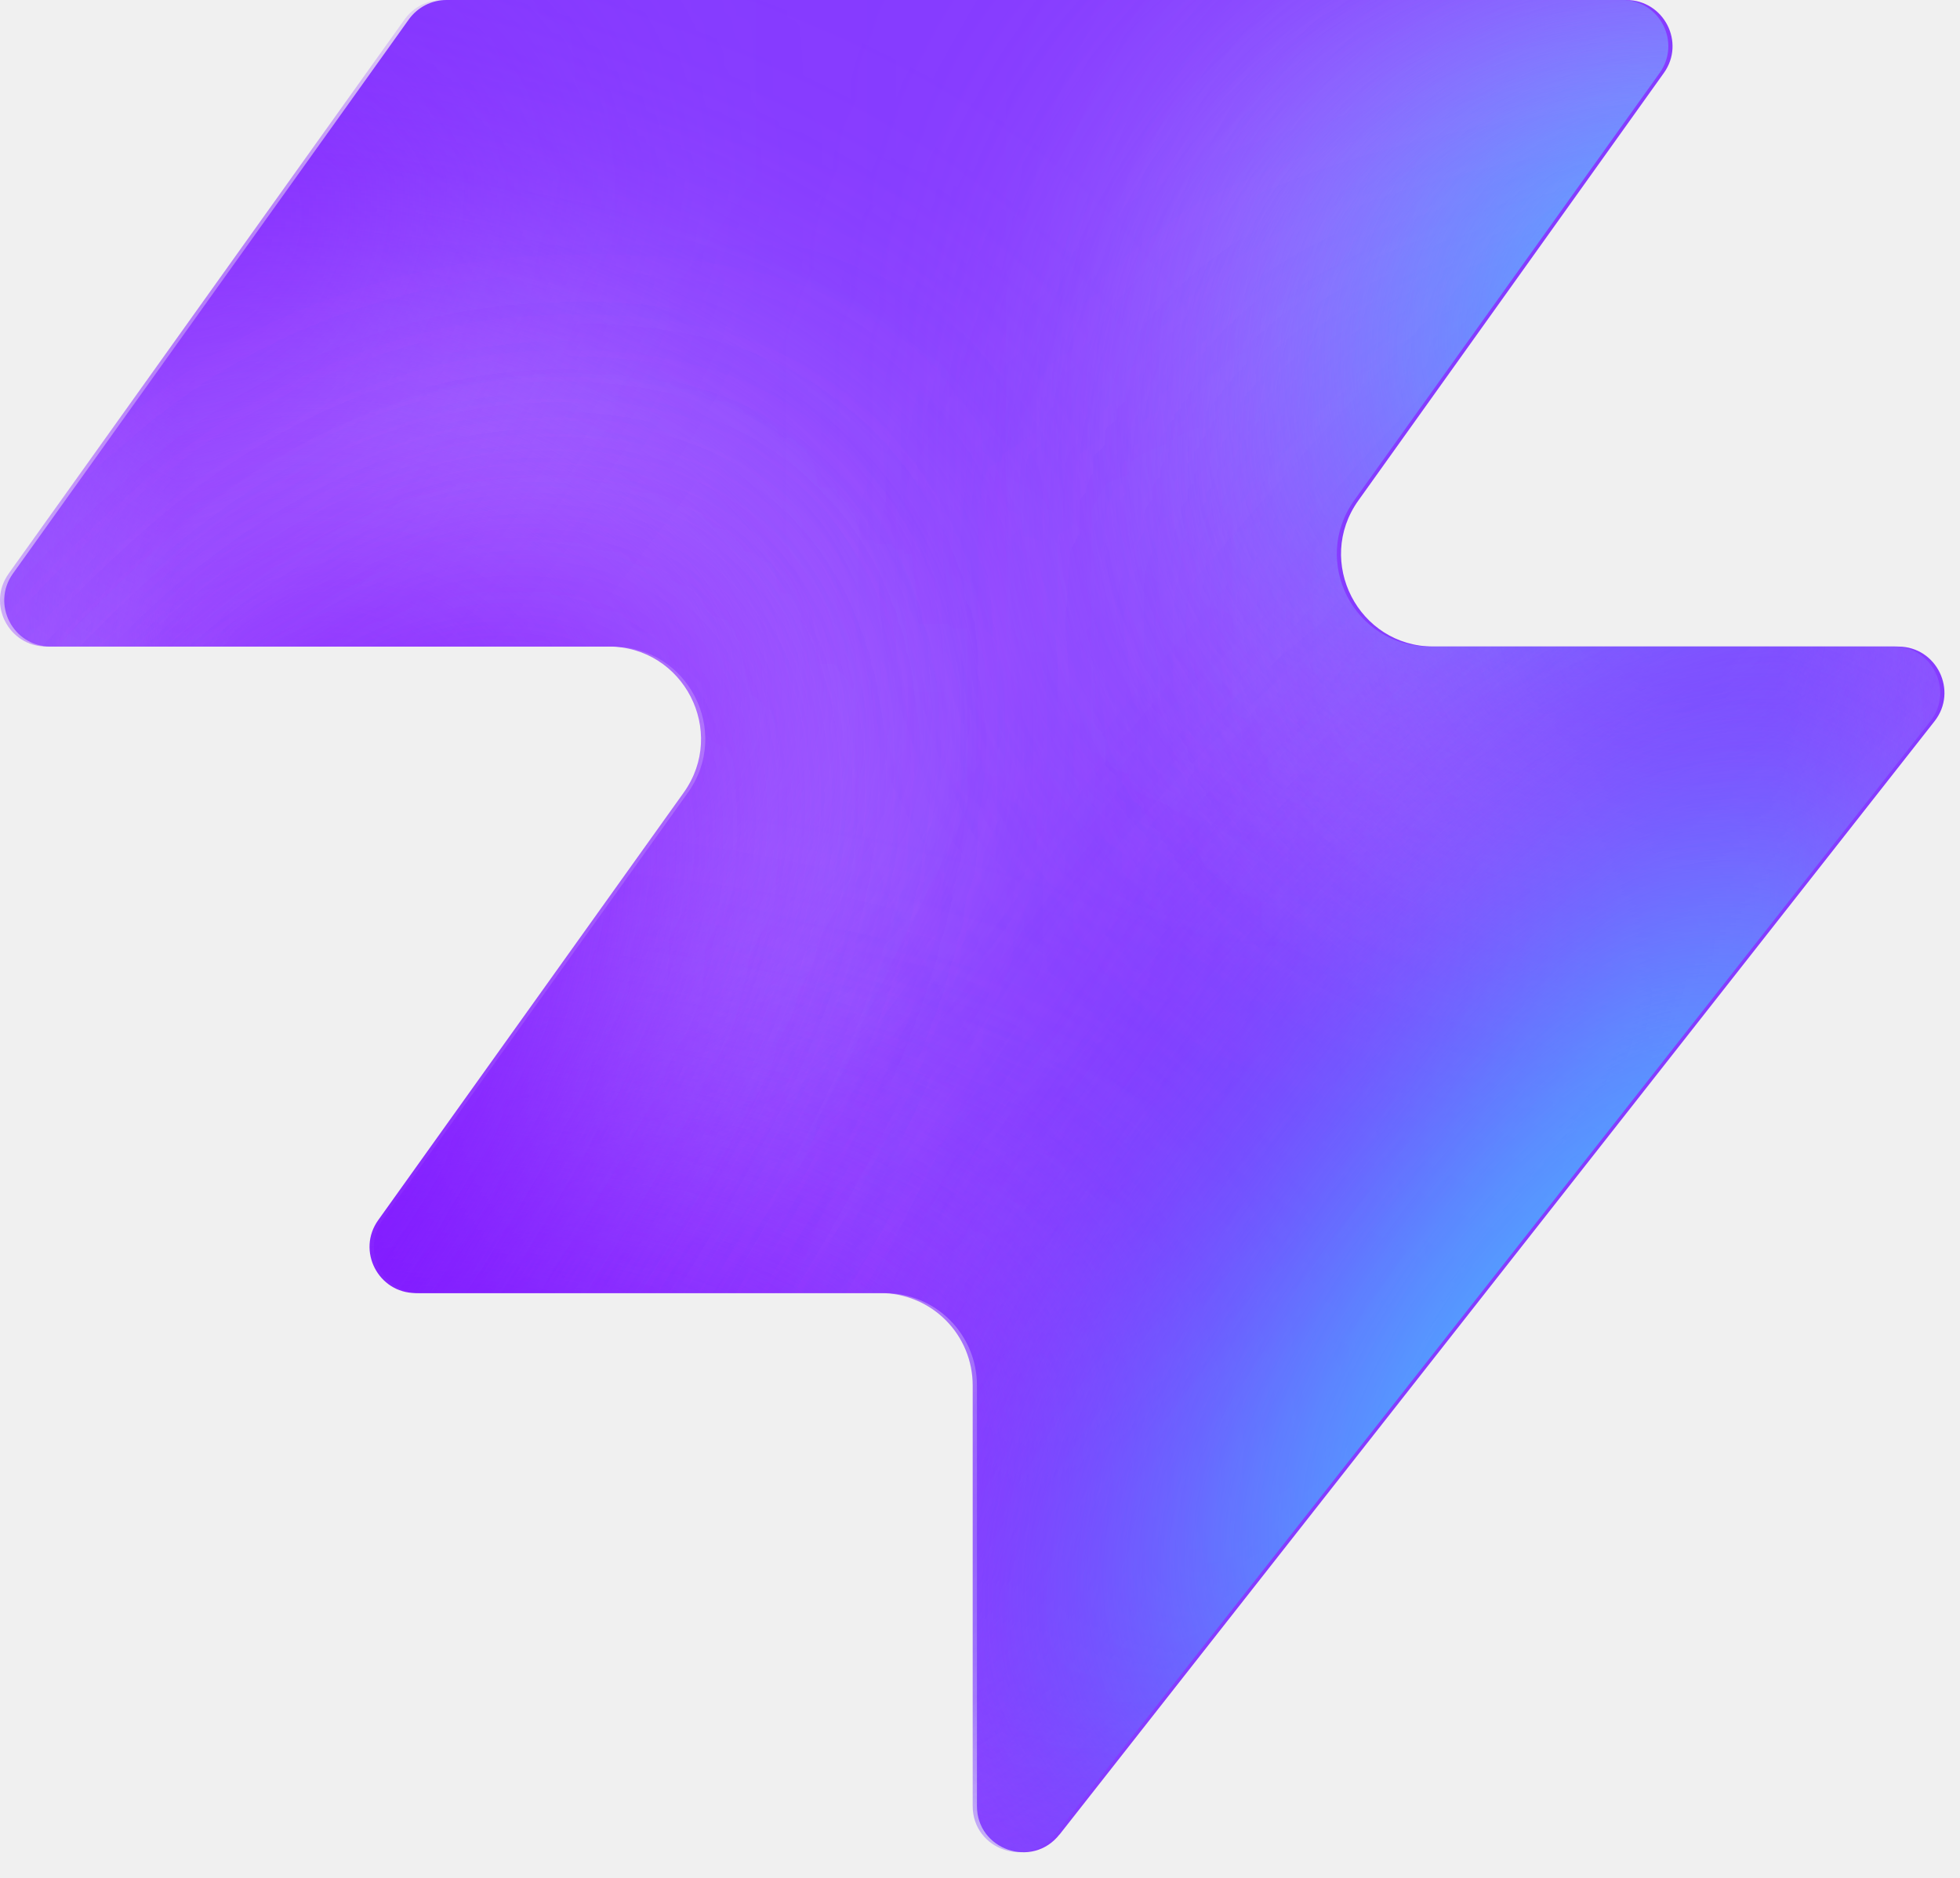
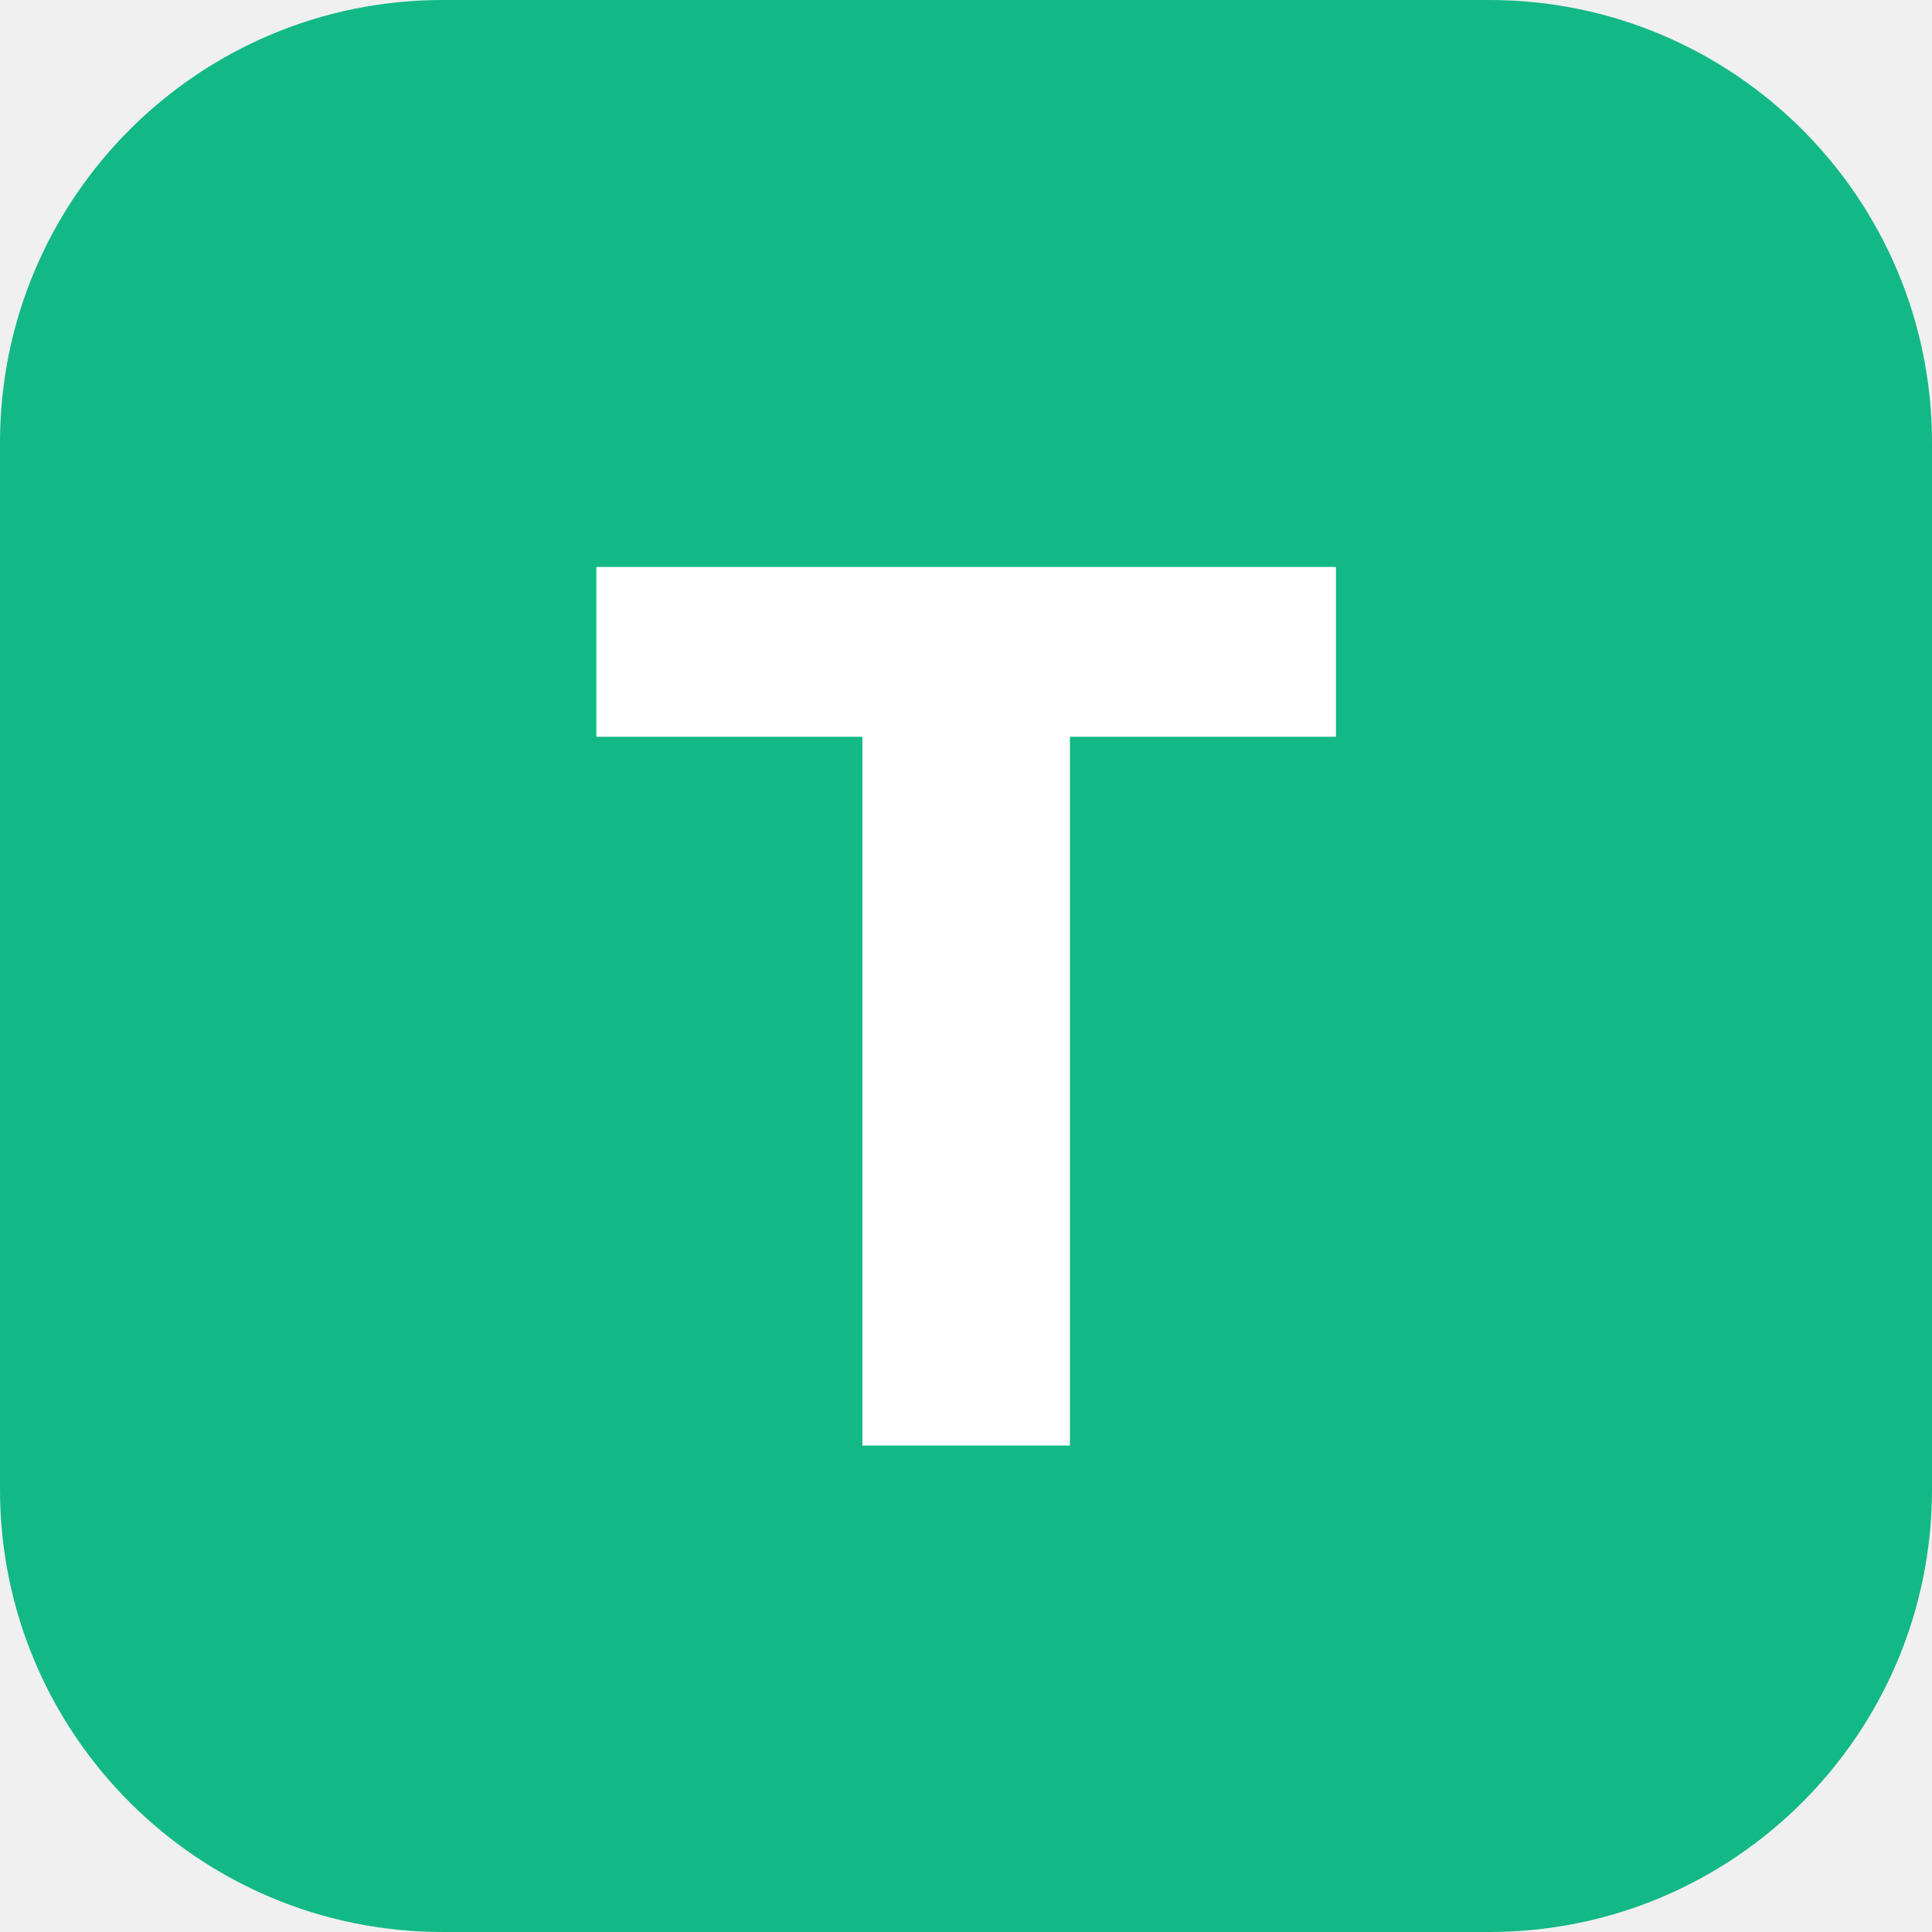
- <svg xmlns="http://www.w3.org/2000/svg" width="48" height="46" fill="none" viewBox="0 0 48 46">
-   <path fill="#863bff" d="M25.946 44.938c-.664.845-2.021.375-2.021-.698V33.937a2.26 2.26 0 0 0-2.262-2.262H10.287c-.92 0-1.456-1.04-.92-1.788l7.48-10.471c1.07-1.497 0-3.578-1.842-3.578H1.237c-.92 0-1.456-1.04-.92-1.788L10.013.474c.214-.297.556-.474.92-.474h28.894c.92 0 1.456 1.04.92 1.788l-7.48 10.471c-1.07 1.498 0 3.579 1.842 3.579h11.377c.943 0 1.473 1.088.89 1.83L25.947 44.94z" style="fill:#863bff;fill:color(display-p3 .525 .23 1);fill-opacity:1" />
-   <mask id="a" width="48" height="46" x="0" y="0" maskUnits="userSpaceOnUse" style="mask-type:alpha">
-     <path fill="#000" d="M25.842 44.938c-.664.844-2.021.375-2.021-.698V33.937a2.26 2.26 0 0 0-2.262-2.262H10.183c-.92 0-1.456-1.04-.92-1.788l7.48-10.471c1.07-1.498 0-3.579-1.842-3.579H1.133c-.92 0-1.456-1.04-.92-1.787L9.91.473c.214-.297.556-.474.92-.474h28.894c.92 0 1.456 1.04.92 1.788l-7.48 10.471c-1.07 1.498 0 3.578 1.842 3.578h11.377c.943 0 1.473 1.088.89 1.832L25.843 44.94z" style="fill:#000;fill-opacity:1" />
-   </mask>
-   <g mask="url(#a)">
-     <g filter="url(#b)">
-       <ellipse cx="5.508" cy="14.704" fill="#ede6ff" rx="5.508" ry="14.704" style="fill:#ede6ff;fill:color(display-p3 .927 .903 1);fill-opacity:1" transform="matrix(.00324 1 1 -.00324 -4.47 31.516)" />
-     </g>
-     <g filter="url(#c)">
-       <ellipse cx="10.399" cy="29.851" fill="#ede6ff" rx="10.399" ry="29.851" style="fill:#ede6ff;fill:color(display-p3 .927 .903 1);fill-opacity:1" transform="matrix(.00324 1 1 -.00324 -39.328 7.883)" />
-     </g>
-     <g filter="url(#d)">
-       <ellipse cx="5.508" cy="30.487" fill="#7e14ff" rx="5.508" ry="30.487" style="fill:#7e14ff;fill:color(display-p3 .492 .077 1);fill-opacity:1" transform="rotate(89.814 -25.913 -14.639)scale(1 -1)" />
-     </g>
-     <g filter="url(#e)">
-       <ellipse cx="5.508" cy="30.599" fill="#7e14ff" rx="5.508" ry="30.599" style="fill:#7e14ff;fill:color(display-p3 .492 .077 1);fill-opacity:1" transform="rotate(89.814 -32.644 -3.334)scale(1 -1)" />
-     </g>
-     <g filter="url(#f)">
-       <ellipse cx="5.508" cy="30.599" fill="#7e14ff" rx="5.508" ry="30.599" style="fill:#7e14ff;fill:color(display-p3 .492 .077 1);fill-opacity:1" transform="matrix(.00324 1 1 -.00324 -34.34 30.47)" />
-     </g>
-     <g filter="url(#g)">
-       <ellipse cx="14.072" cy="22.078" fill="#ede6ff" rx="14.072" ry="22.078" style="fill:#ede6ff;fill:color(display-p3 .927 .903 1);fill-opacity:1" transform="rotate(93.35 24.506 48.493)scale(-1 1)" />
-     </g>
-     <g filter="url(#h)">
-       <ellipse cx="3.47" cy="21.501" fill="#7e14ff" rx="3.47" ry="21.501" style="fill:#7e14ff;fill:color(display-p3 .492 .077 1);fill-opacity:1" transform="rotate(89.009 28.708 47.59)scale(-1 1)" />
-     </g>
-     <g filter="url(#i)">
-       <ellipse cx="3.47" cy="21.501" fill="#7e14ff" rx="3.47" ry="21.501" style="fill:#7e14ff;fill:color(display-p3 .492 .077 1);fill-opacity:1" transform="rotate(89.009 28.708 47.59)scale(-1 1)" />
-     </g>
-     <g filter="url(#j)">
-       <ellipse cx=".387" cy="8.972" fill="#7e14ff" rx="4.407" ry="29.108" style="fill:#7e14ff;fill:color(display-p3 .492 .077 1);fill-opacity:1" transform="rotate(39.51 .387 8.972)" />
-     </g>
-     <g filter="url(#k)">
-       <ellipse cx="47.523" cy="-6.092" fill="#7e14ff" rx="4.407" ry="29.108" style="fill:#7e14ff;fill:color(display-p3 .492 .077 1);fill-opacity:1" transform="rotate(37.892 47.523 -6.092)" />
-     </g>
-     <g filter="url(#l)">
-       <ellipse cx="41.412" cy="6.333" fill="#47bfff" rx="5.971" ry="9.665" style="fill:#47bfff;fill:color(display-p3 .28 .748 1);fill-opacity:1" transform="rotate(37.892 41.412 6.333)" />
-     </g>
-     <g filter="url(#m)">
-       <ellipse cx="-1.879" cy="38.332" fill="#7e14ff" rx="4.407" ry="29.108" style="fill:#7e14ff;fill:color(display-p3 .492 .077 1);fill-opacity:1" transform="rotate(37.892 -1.88 38.332)" />
-     </g>
-     <g filter="url(#n)">
-       <ellipse cx="-1.879" cy="38.332" fill="#7e14ff" rx="4.407" ry="29.108" style="fill:#7e14ff;fill:color(display-p3 .492 .077 1);fill-opacity:1" transform="rotate(37.892 -1.88 38.332)" />
-     </g>
-     <g filter="url(#o)">
-       <ellipse cx="35.651" cy="29.907" fill="#7e14ff" rx="4.407" ry="29.108" style="fill:#7e14ff;fill:color(display-p3 .492 .077 1);fill-opacity:1" transform="rotate(37.892 35.651 29.907)" />
-     </g>
-     <g filter="url(#p)">
-       <ellipse cx="38.418" cy="32.4" fill="#47bfff" rx="5.971" ry="15.297" style="fill:#47bfff;fill:color(display-p3 .28 .748 1);fill-opacity:1" transform="rotate(37.892 38.418 32.4)" />
-     </g>
-   </g>
-   <defs>
-     <filter id="b" width="60.045" height="41.654" x="-19.77" y="16.149" color-interpolation-filters="sRGB" filterUnits="userSpaceOnUse">
-       <feFlood flood-opacity="0" result="BackgroundImageFix" />
-       <feBlend in="SourceGraphic" in2="BackgroundImageFix" result="shape" />
-       <feGaussianBlur result="effect1_foregroundBlur_2002_17158" stdDeviation="7.659" />
-     </filter>
-     <filter id="c" width="90.34" height="51.437" x="-54.613" y="-7.533" color-interpolation-filters="sRGB" filterUnits="userSpaceOnUse">
-       <feFlood flood-opacity="0" result="BackgroundImageFix" />
-       <feBlend in="SourceGraphic" in2="BackgroundImageFix" result="shape" />
-       <feGaussianBlur result="effect1_foregroundBlur_2002_17158" stdDeviation="7.659" />
-     </filter>
-     <filter id="d" width="79.355" height="29.4" x="-49.64" y="2.03" color-interpolation-filters="sRGB" filterUnits="userSpaceOnUse">
-       <feFlood flood-opacity="0" result="BackgroundImageFix" />
-       <feBlend in="SourceGraphic" in2="BackgroundImageFix" result="shape" />
-       <feGaussianBlur result="effect1_foregroundBlur_2002_17158" stdDeviation="4.596" />
-     </filter>
-     <filter id="e" width="79.579" height="29.4" x="-45.045" y="20.029" color-interpolation-filters="sRGB" filterUnits="userSpaceOnUse">
-       <feFlood flood-opacity="0" result="BackgroundImageFix" />
-       <feBlend in="SourceGraphic" in2="BackgroundImageFix" result="shape" />
-       <feGaussianBlur result="effect1_foregroundBlur_2002_17158" stdDeviation="4.596" />
-     </filter>
-     <filter id="f" width="79.579" height="29.4" x="-43.513" y="21.178" color-interpolation-filters="sRGB" filterUnits="userSpaceOnUse">
-       <feFlood flood-opacity="0" result="BackgroundImageFix" />
-       <feBlend in="SourceGraphic" in2="BackgroundImageFix" result="shape" />
-       <feGaussianBlur result="effect1_foregroundBlur_2002_17158" stdDeviation="4.596" />
-     </filter>
-     <filter id="g" width="74.749" height="58.852" x="15.756" y="-17.901" color-interpolation-filters="sRGB" filterUnits="userSpaceOnUse">
-       <feFlood flood-opacity="0" result="BackgroundImageFix" />
-       <feBlend in="SourceGraphic" in2="BackgroundImageFix" result="shape" />
-       <feGaussianBlur result="effect1_foregroundBlur_2002_17158" stdDeviation="7.659" />
-     </filter>
-     <filter id="h" width="61.377" height="25.362" x="23.548" y="2.284" color-interpolation-filters="sRGB" filterUnits="userSpaceOnUse">
-       <feFlood flood-opacity="0" result="BackgroundImageFix" />
-       <feBlend in="SourceGraphic" in2="BackgroundImageFix" result="shape" />
-       <feGaussianBlur result="effect1_foregroundBlur_2002_17158" stdDeviation="4.596" />
-     </filter>
-     <filter id="i" width="61.377" height="25.362" x="23.548" y="2.284" color-interpolation-filters="sRGB" filterUnits="userSpaceOnUse">
-       <feFlood flood-opacity="0" result="BackgroundImageFix" />
-       <feBlend in="SourceGraphic" in2="BackgroundImageFix" result="shape" />
-       <feGaussianBlur result="effect1_foregroundBlur_2002_17158" stdDeviation="4.596" />
-     </filter>
-     <filter id="j" width="56.045" height="63.649" x="-27.636" y="-22.853" color-interpolation-filters="sRGB" filterUnits="userSpaceOnUse">
-       <feFlood flood-opacity="0" result="BackgroundImageFix" />
-       <feBlend in="SourceGraphic" in2="BackgroundImageFix" result="shape" />
-       <feGaussianBlur result="effect1_foregroundBlur_2002_17158" stdDeviation="4.596" />
-     </filter>
-     <filter id="k" width="54.814" height="64.646" x="20.116" y="-38.415" color-interpolation-filters="sRGB" filterUnits="userSpaceOnUse">
-       <feFlood flood-opacity="0" result="BackgroundImageFix" />
-       <feBlend in="SourceGraphic" in2="BackgroundImageFix" result="shape" />
-       <feGaussianBlur result="effect1_foregroundBlur_2002_17158" stdDeviation="4.596" />
-     </filter>
-     <filter id="l" width="33.541" height="35.313" x="24.641" y="-11.323" color-interpolation-filters="sRGB" filterUnits="userSpaceOnUse">
-       <feFlood flood-opacity="0" result="BackgroundImageFix" />
-       <feBlend in="SourceGraphic" in2="BackgroundImageFix" result="shape" />
-       <feGaussianBlur result="effect1_foregroundBlur_2002_17158" stdDeviation="4.596" />
-     </filter>
-     <filter id="m" width="54.814" height="64.646" x="-29.286" y="6.009" color-interpolation-filters="sRGB" filterUnits="userSpaceOnUse">
-       <feFlood flood-opacity="0" result="BackgroundImageFix" />
-       <feBlend in="SourceGraphic" in2="BackgroundImageFix" result="shape" />
-       <feGaussianBlur result="effect1_foregroundBlur_2002_17158" stdDeviation="4.596" />
-     </filter>
-     <filter id="n" width="54.814" height="64.646" x="-29.286" y="6.009" color-interpolation-filters="sRGB" filterUnits="userSpaceOnUse">
-       <feFlood flood-opacity="0" result="BackgroundImageFix" />
-       <feBlend in="SourceGraphic" in2="BackgroundImageFix" result="shape" />
-       <feGaussianBlur result="effect1_foregroundBlur_2002_17158" stdDeviation="4.596" />
-     </filter>
-     <filter id="o" width="54.814" height="64.646" x="8.244" y="-2.416" color-interpolation-filters="sRGB" filterUnits="userSpaceOnUse">
-       <feFlood flood-opacity="0" result="BackgroundImageFix" />
-       <feBlend in="SourceGraphic" in2="BackgroundImageFix" result="shape" />
-       <feGaussianBlur result="effect1_foregroundBlur_2002_17158" stdDeviation="4.596" />
-     </filter>
-     <filter id="p" width="39.409" height="43.623" x="18.713" y="10.588" color-interpolation-filters="sRGB" filterUnits="userSpaceOnUse">
-       <feFlood flood-opacity="0" result="BackgroundImageFix" />
-       <feBlend in="SourceGraphic" in2="BackgroundImageFix" result="shape" />
-       <feGaussianBlur result="effect1_foregroundBlur_2002_17158" stdDeviation="4.596" />
-     </filter>
-   </defs>
+ <svg xmlns="http://www.w3.org/2000/svg" width="48" height="48" viewBox="0 0 48 48">
+   <rect width="48" height="48" rx="11" fill="#12b886" />
+   <text x="24" y="25" font-family="-apple-system,BlinkMacSystemFont,'Segoe UI',sans-serif" font-size="30" font-weight="800" fill="#ffffff" text-anchor="middle" dominant-baseline="central" letter-spacing="-0.5">T</text>
</svg>
